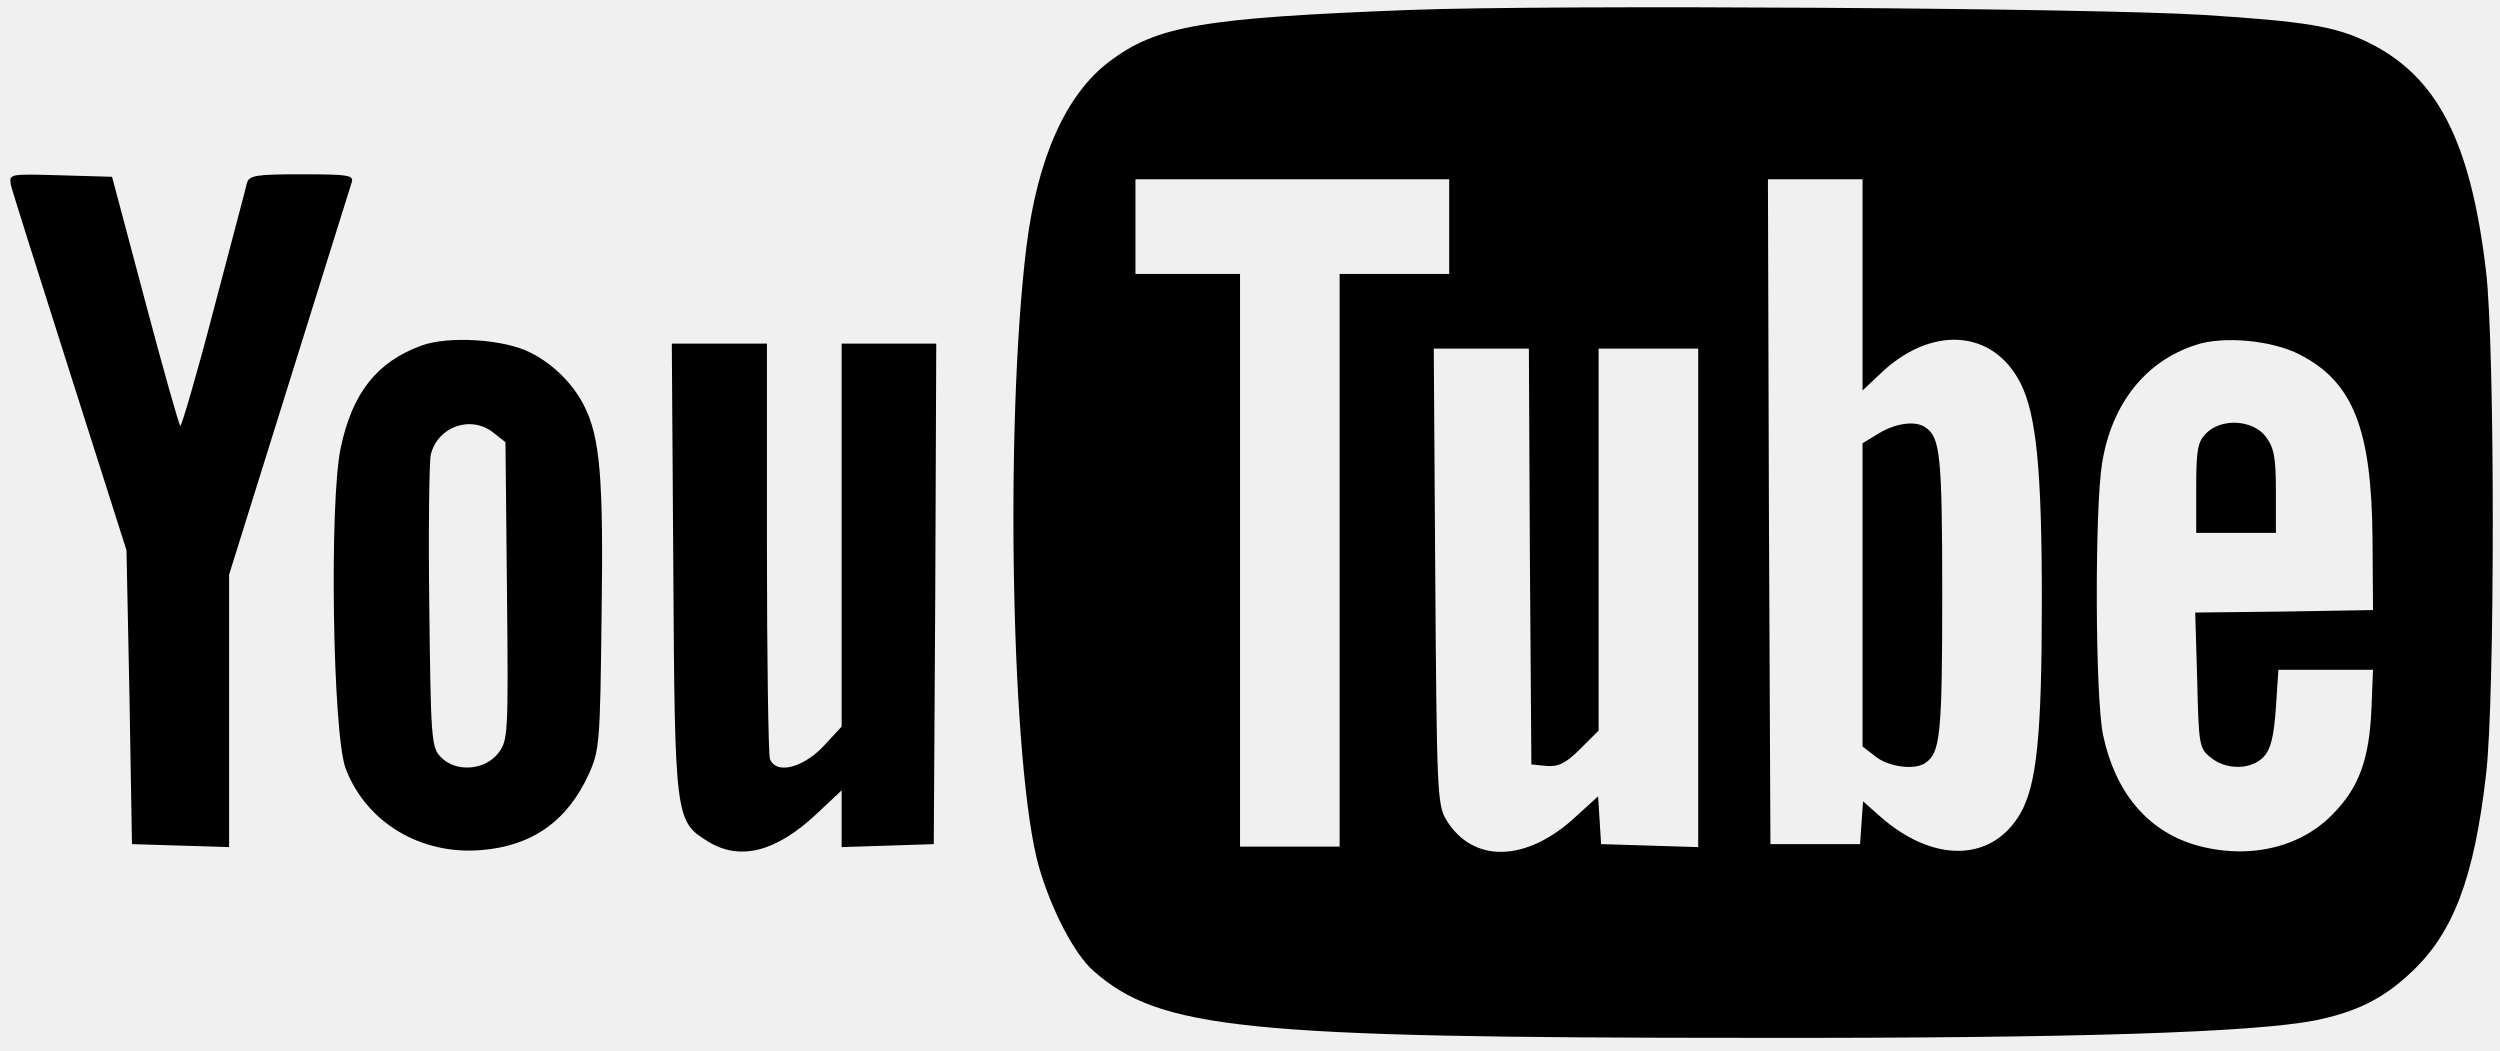
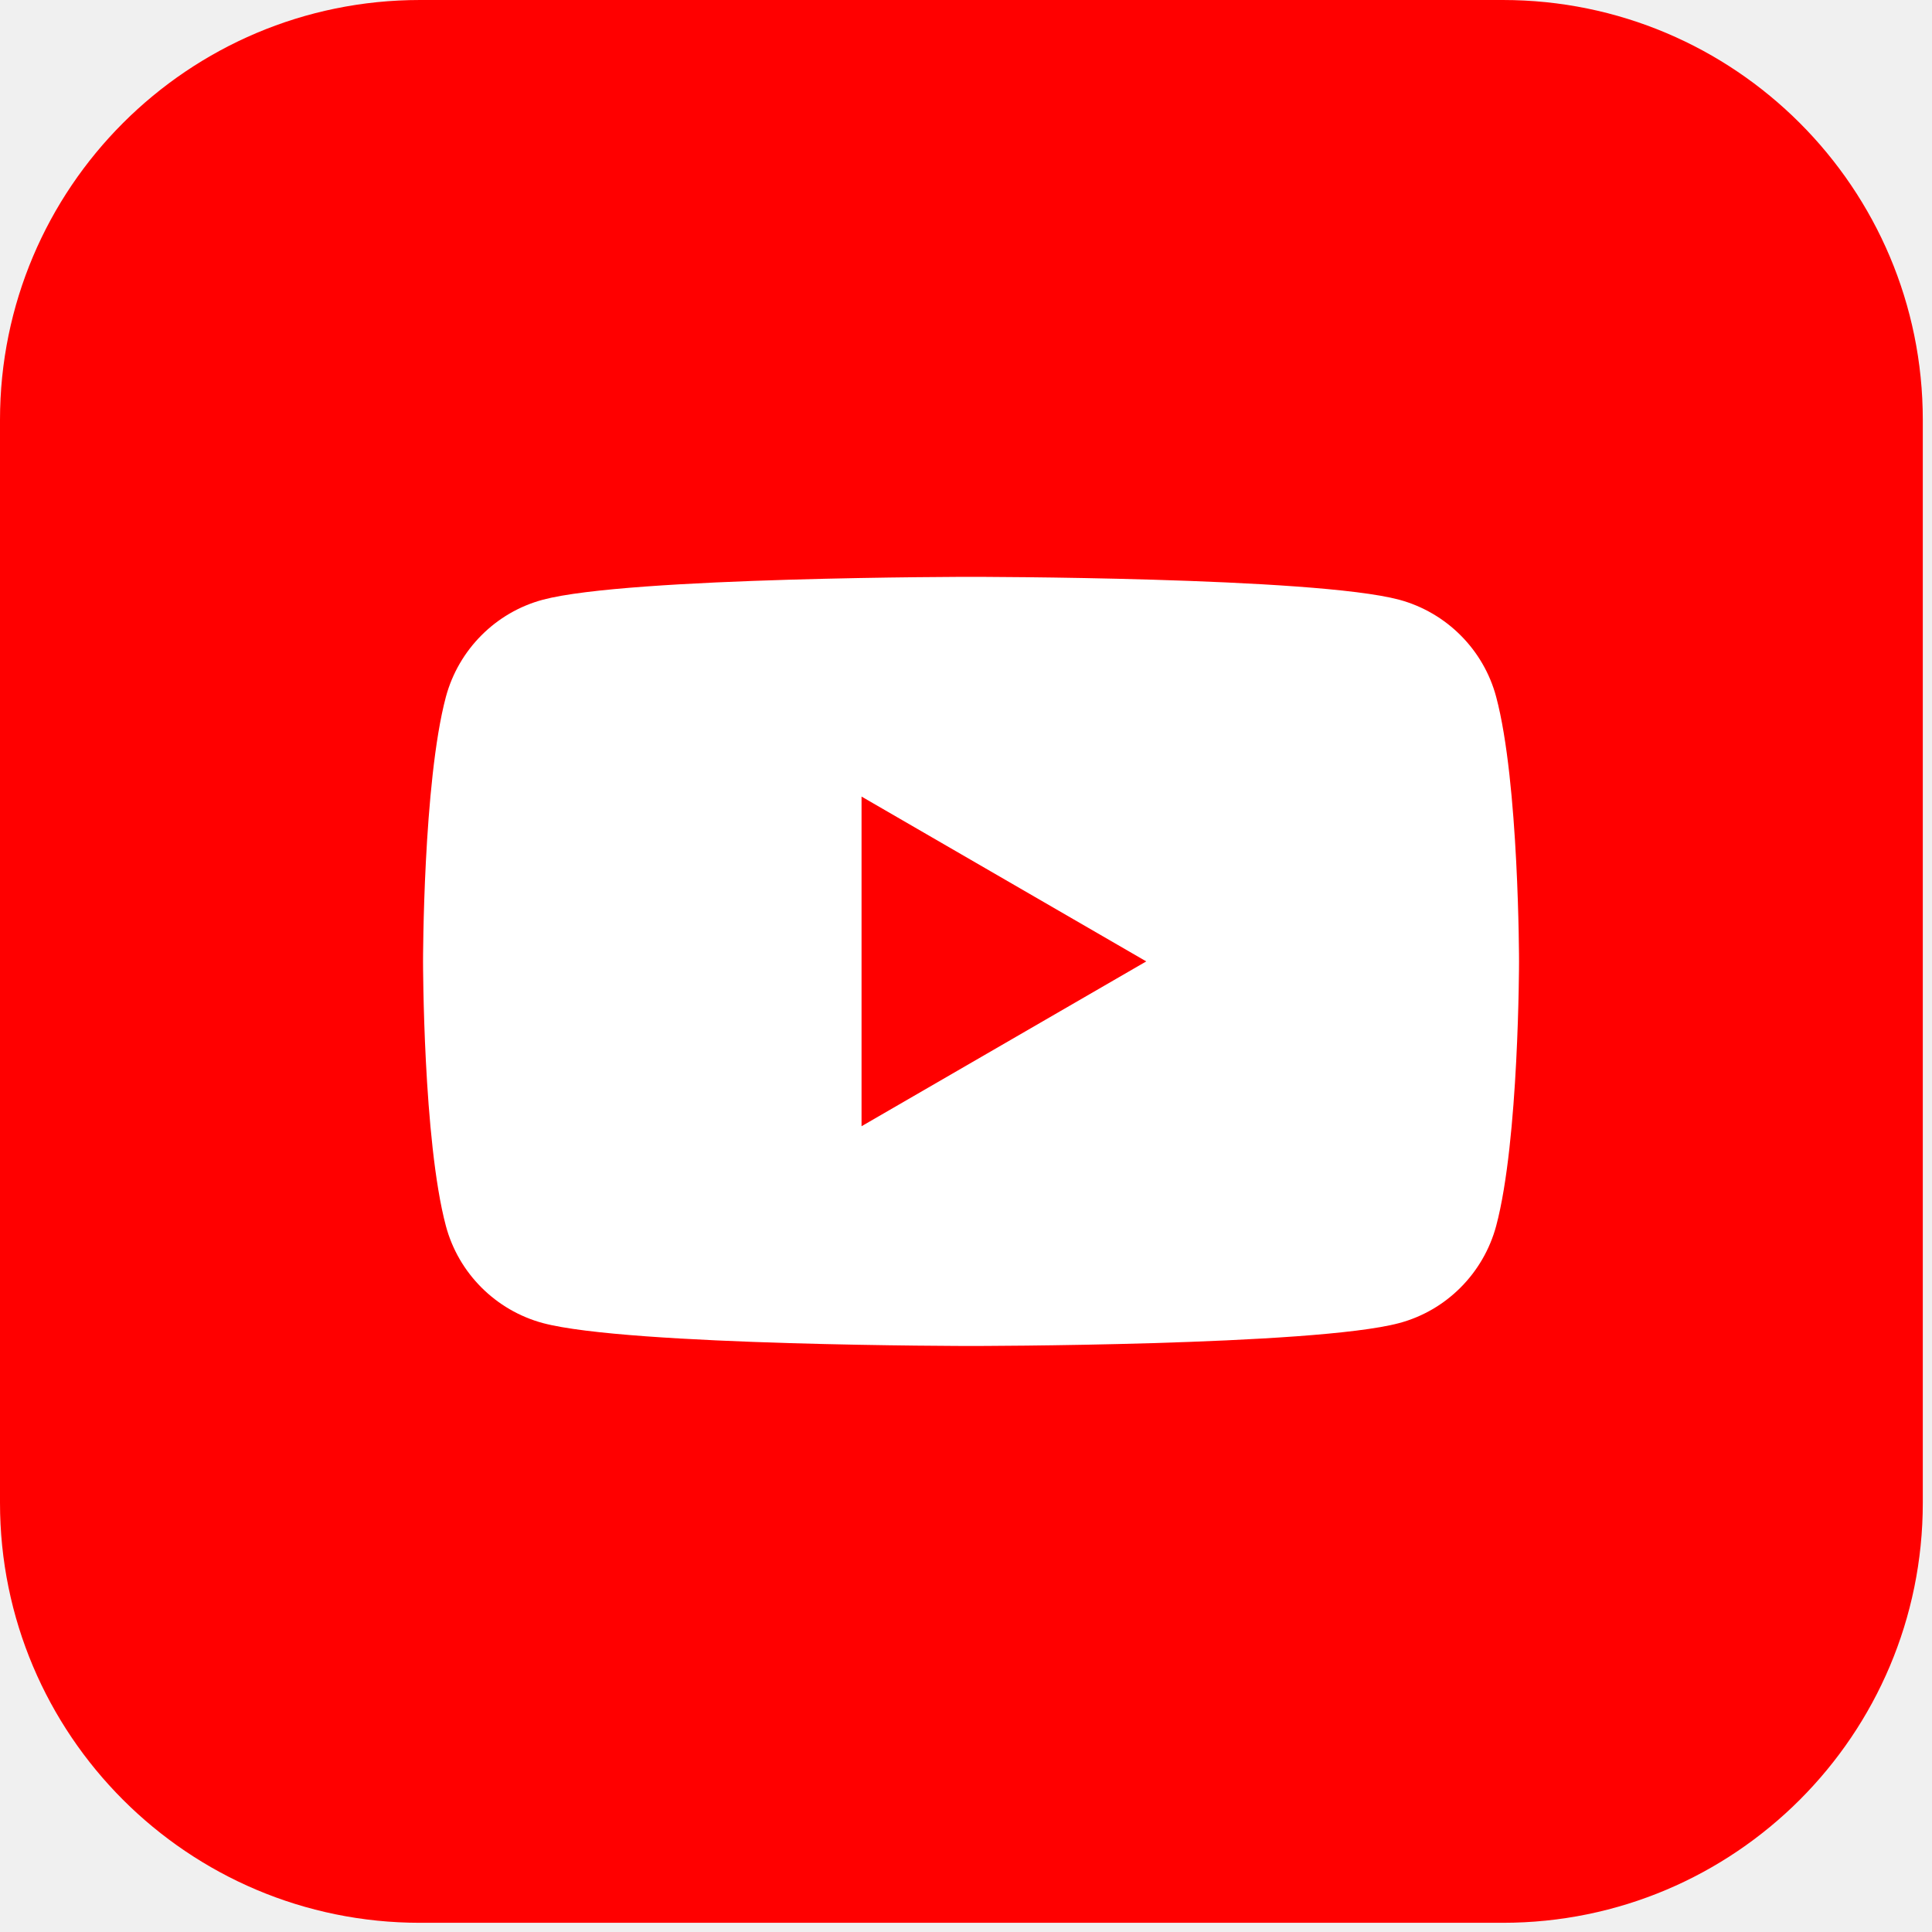
- <svg xmlns="http://www.w3.org/2000/svg" version="1.0" width="502pt" height="211pt" viewBox="0 0 502 211" preserveAspectRatio="xMidYMid meet">
-   <g transform="translate(0,211) scale(0.1,-0.1)" fill="#000000" stroke="none">
-     <path d="M2830 2090 c-417 -16 -508 -32 -603 -104 -87 -66 -144 -194 -166 -372 -44 -360 -30 -1050 25 -1244 25 -87 71 -175 109 -209 134 -118 301 -135 1325 -135 652 -1 1005 11 1129 35 82 17 136 43 192 96 85 79 127 189 151 398 18 150 18 860 0 1010 -31 262 -98 392 -237 460 -65 32 -125 42 -330 55 -223 14 -1308 21 -1595 10z m80 -435 l0 -95 -110 0 -110 0 0 -575 0 -575 -100 0 -100 0 0 575 0 575 -105 0 -105 0 0 95 0 95 315 0 315 0 0 -95z m830 -117 l0 -212 33 31 c103 101 230 93 285 -18 31 -63 42 -173 42 -434 0 -272 -10 -372 -44 -430 -57 -96 -173 -98 -279 -6 l-36 32 -3 -43 -3 -43 -90 0 -90 0 -3 668 -2 667 95 0 95 0 0 -212z m878 -140 c107 -55 144 -149 146 -368 l1 -145 -178 -3 -179 -2 4 -136 c3 -129 4 -137 27 -155 31 -26 83 -25 107 2 14 15 20 41 24 98 l5 76 95 0 95 0 -3 -75 c-4 -104 -25 -161 -77 -214 -67 -70 -174 -93 -279 -62 -95 29 -159 106 -183 220 -16 75 -17 454 -2 546 19 118 86 204 187 237 55 19 154 10 210 -19z m-1546 -405 l3 -418 30 -3 c24 -2 39 5 68 34 l37 37 0 384 0 383 100 0 100 0 0 -500 0 -501 -97 3 -98 3 -3 48 -3 48 -45 -41 c-99 -92 -207 -94 -260 -6 -18 29 -19 61 -22 489 l-3 457 96 0 95 0 2 -417z" />
-     <path d="M3773 1240 l-33 -20 0 -304 0 -305 26 -20 c26 -21 79 -28 100 -13 30 20 34 55 34 337 0 282 -4 317 -34 337 -20 14 -60 8 -93 -12z" />
-     <path d="M4430 1240 c-17 -17 -20 -33 -20 -110 l0 -90 80 0 80 0 0 84 c0 69 -4 88 -21 110 -26 33 -88 37 -119 6z" />
-     <path d="M22 1738 c3 -13 57 -183 119 -378 l113 -355 6 -295 5 -295 98 -3 97 -3 0 274 0 273 120 384 c66 212 123 393 126 403 5 15 -4 17 -100 17 -91 0 -105 -2 -110 -17 -2 -10 -33 -125 -67 -255 -34 -131 -65 -236 -67 -233 -3 3 -35 116 -71 252 l-66 248 -104 3 c-103 3 -103 3 -99 -20z" />
-     <path d="M846 1416 c-90 -33 -139 -96 -162 -206 -23 -110 -16 -573 10 -643 41 -108 150 -174 272 -164 102 8 173 58 216 152 22 48 23 63 26 320 4 275 -3 357 -35 420 -22 44 -62 84 -108 107 -52 27 -165 34 -219 14z m145 -175 l24 -19 3 -299 c3 -292 2 -300 -18 -326 -28 -35 -87 -38 -116 -6 -18 19 -19 42 -22 303 -2 154 0 291 3 303 14 57 81 80 126 44z" />
-     <path d="M1352 968 c3 -503 4 -507 70 -548 64 -39 136 -21 218 56 l50 47 0 -57 0 -57 93 3 92 3 3 503 2 502 -95 0 -95 0 0 -385 0 -384 -38 -41 c-42 -43 -94 -55 -106 -24 -3 9 -6 200 -6 425 l0 409 -95 0 -96 0 3 -452z" />
-   </g>
+ <svg xmlns="http://www.w3.org/2000/svg" width="92" height="92" viewBox="0 0 92 92" fill="none">
+   <rect width="91.562" height="91.562" rx="20" fill="#FF0000" />
+   <path d="M71.247 33.187C70.649 30.94 68.881 29.167 66.631 28.559C62.563 27.469 46.24 27.469 46.24 27.469C46.24 27.469 29.925 27.469 25.848 28.559C23.607 29.159 21.838 30.931 21.232 33.187C20.145 37.266 20.145 45.781 20.145 45.781C20.145 45.781 20.145 54.296 21.232 58.375C21.83 60.622 23.598 62.395 25.848 63.003C29.925 64.094 46.24 64.094 46.24 64.094C46.24 64.094 62.563 64.094 66.631 63.003C68.873 62.404 70.641 60.631 71.247 58.375C72.335 54.296 72.335 45.781 72.335 45.781C72.335 45.781 72.335 37.266 71.247 33.187Z" fill="white" />
+   <path d="M41.026 53.63L54.584 45.781L41.026 37.932V53.63Z" fill="#FF0000" />
</svg>
